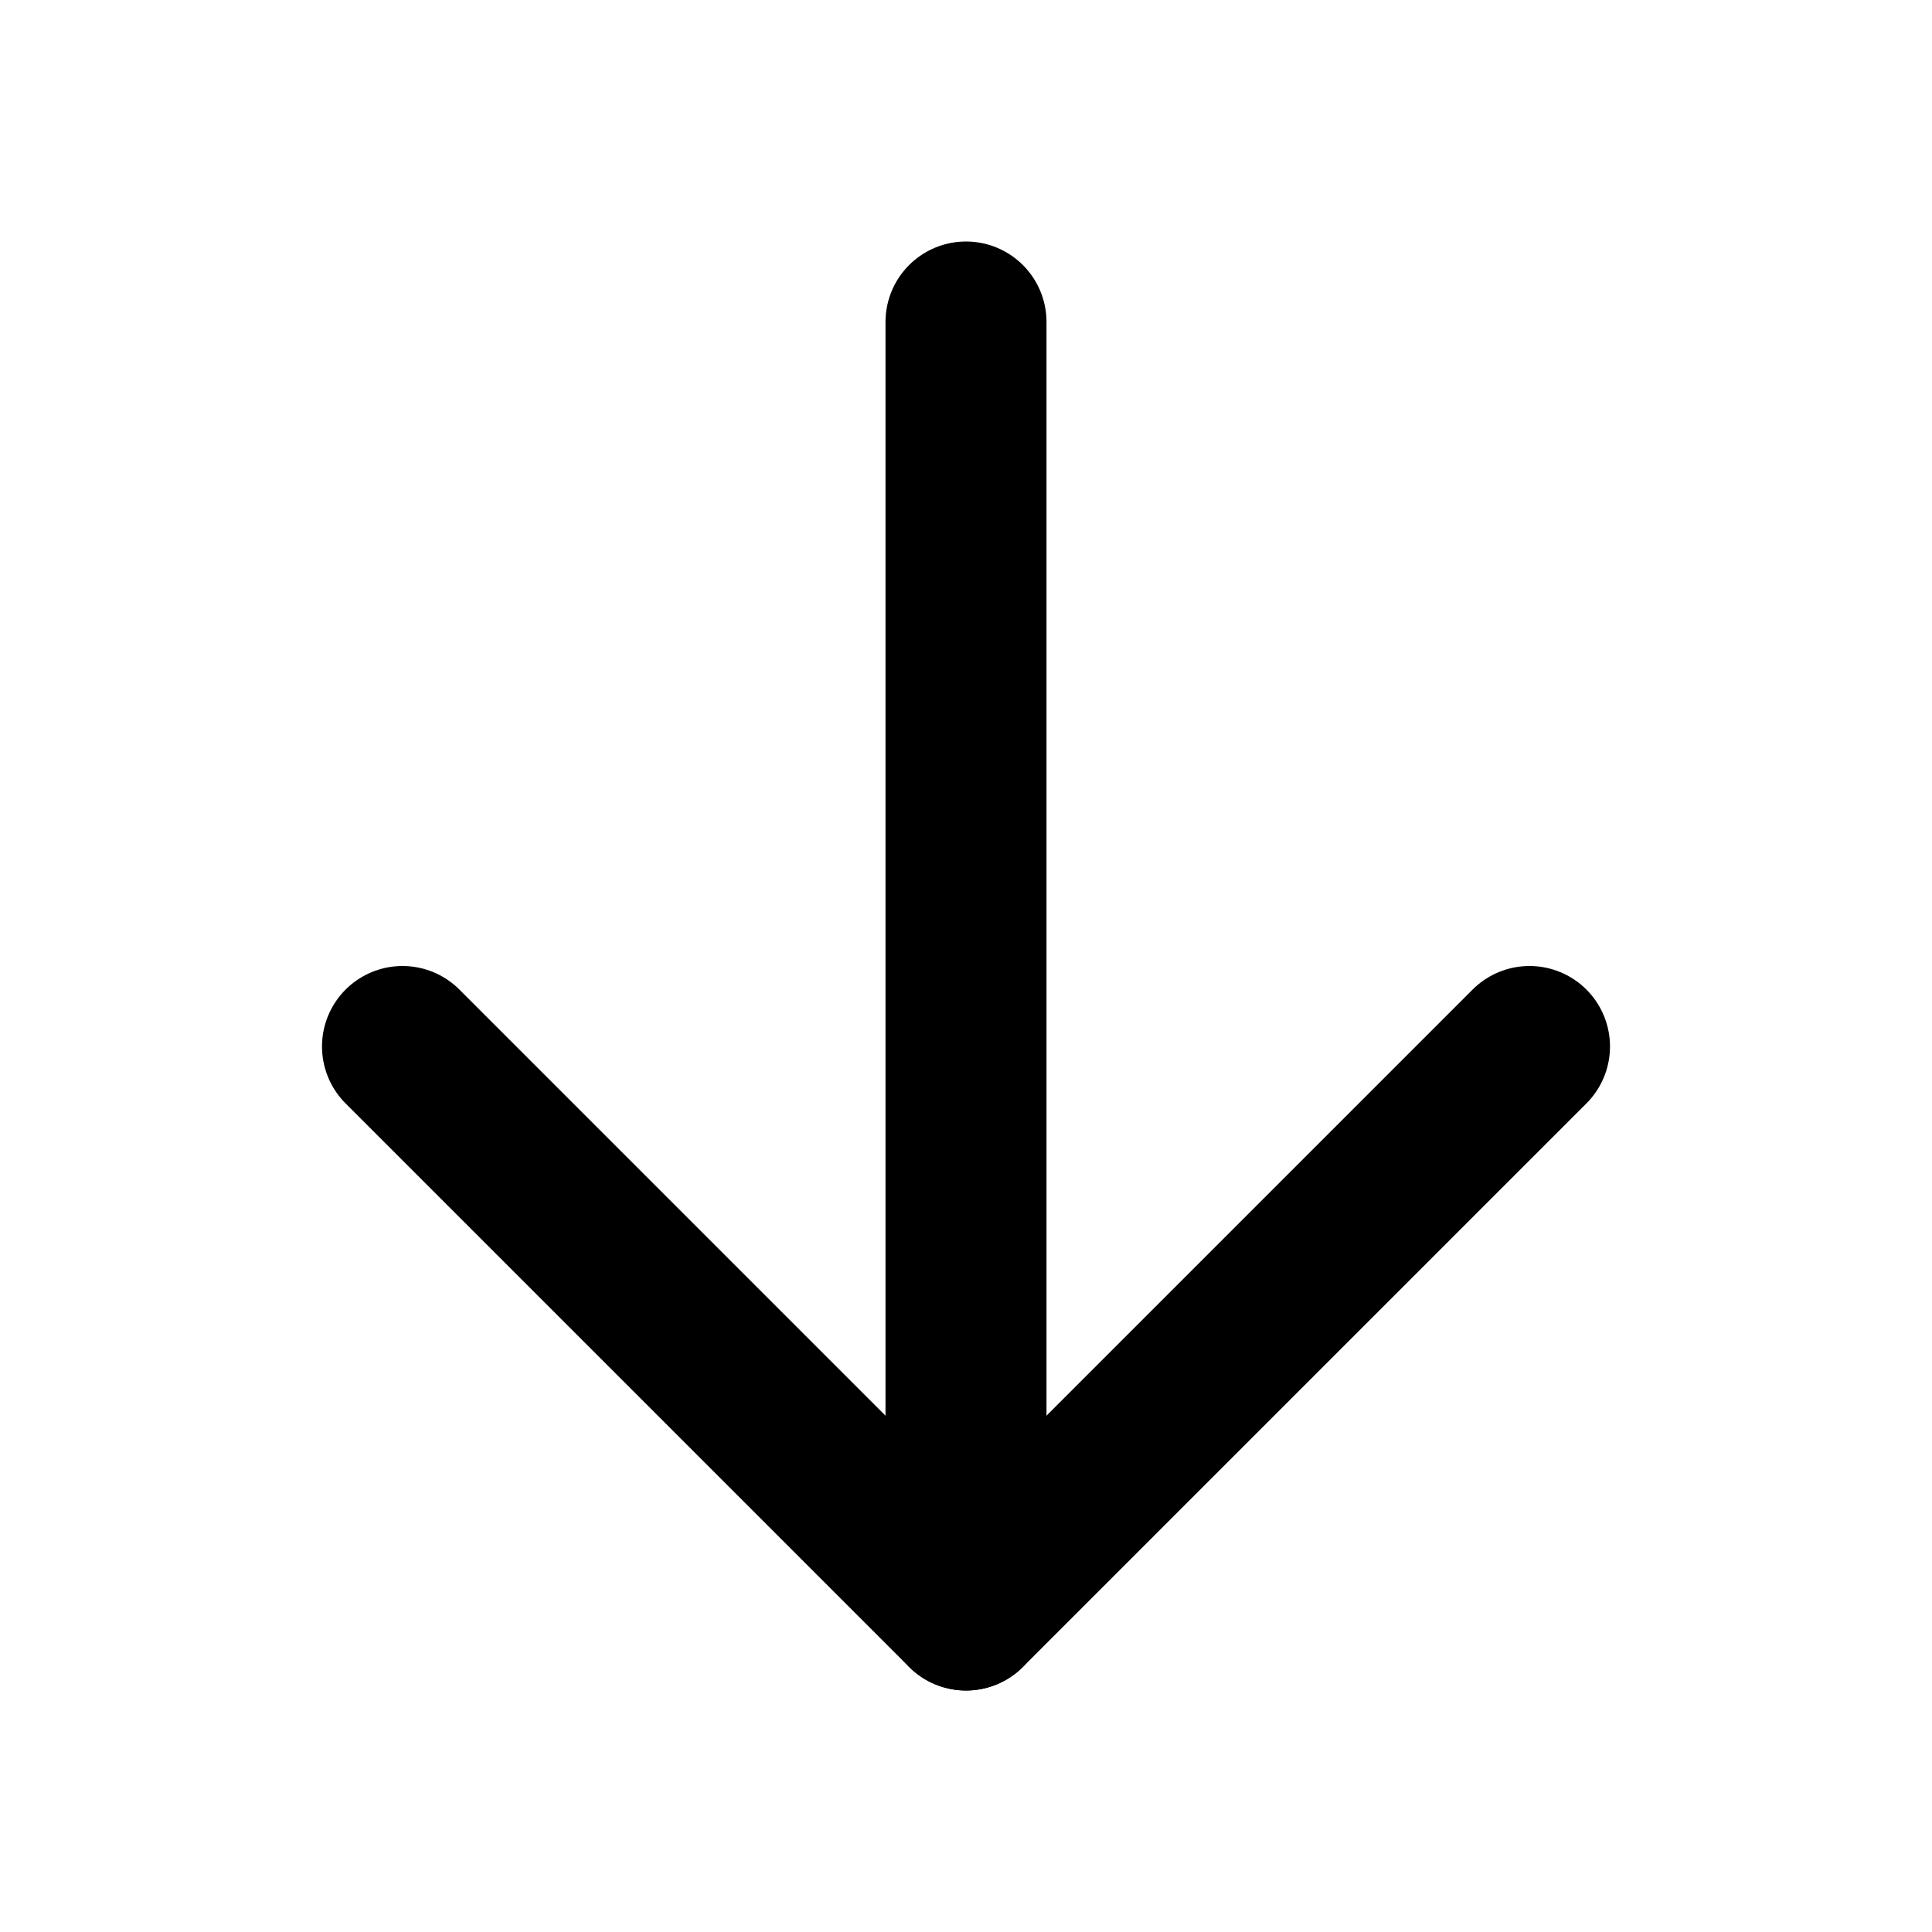
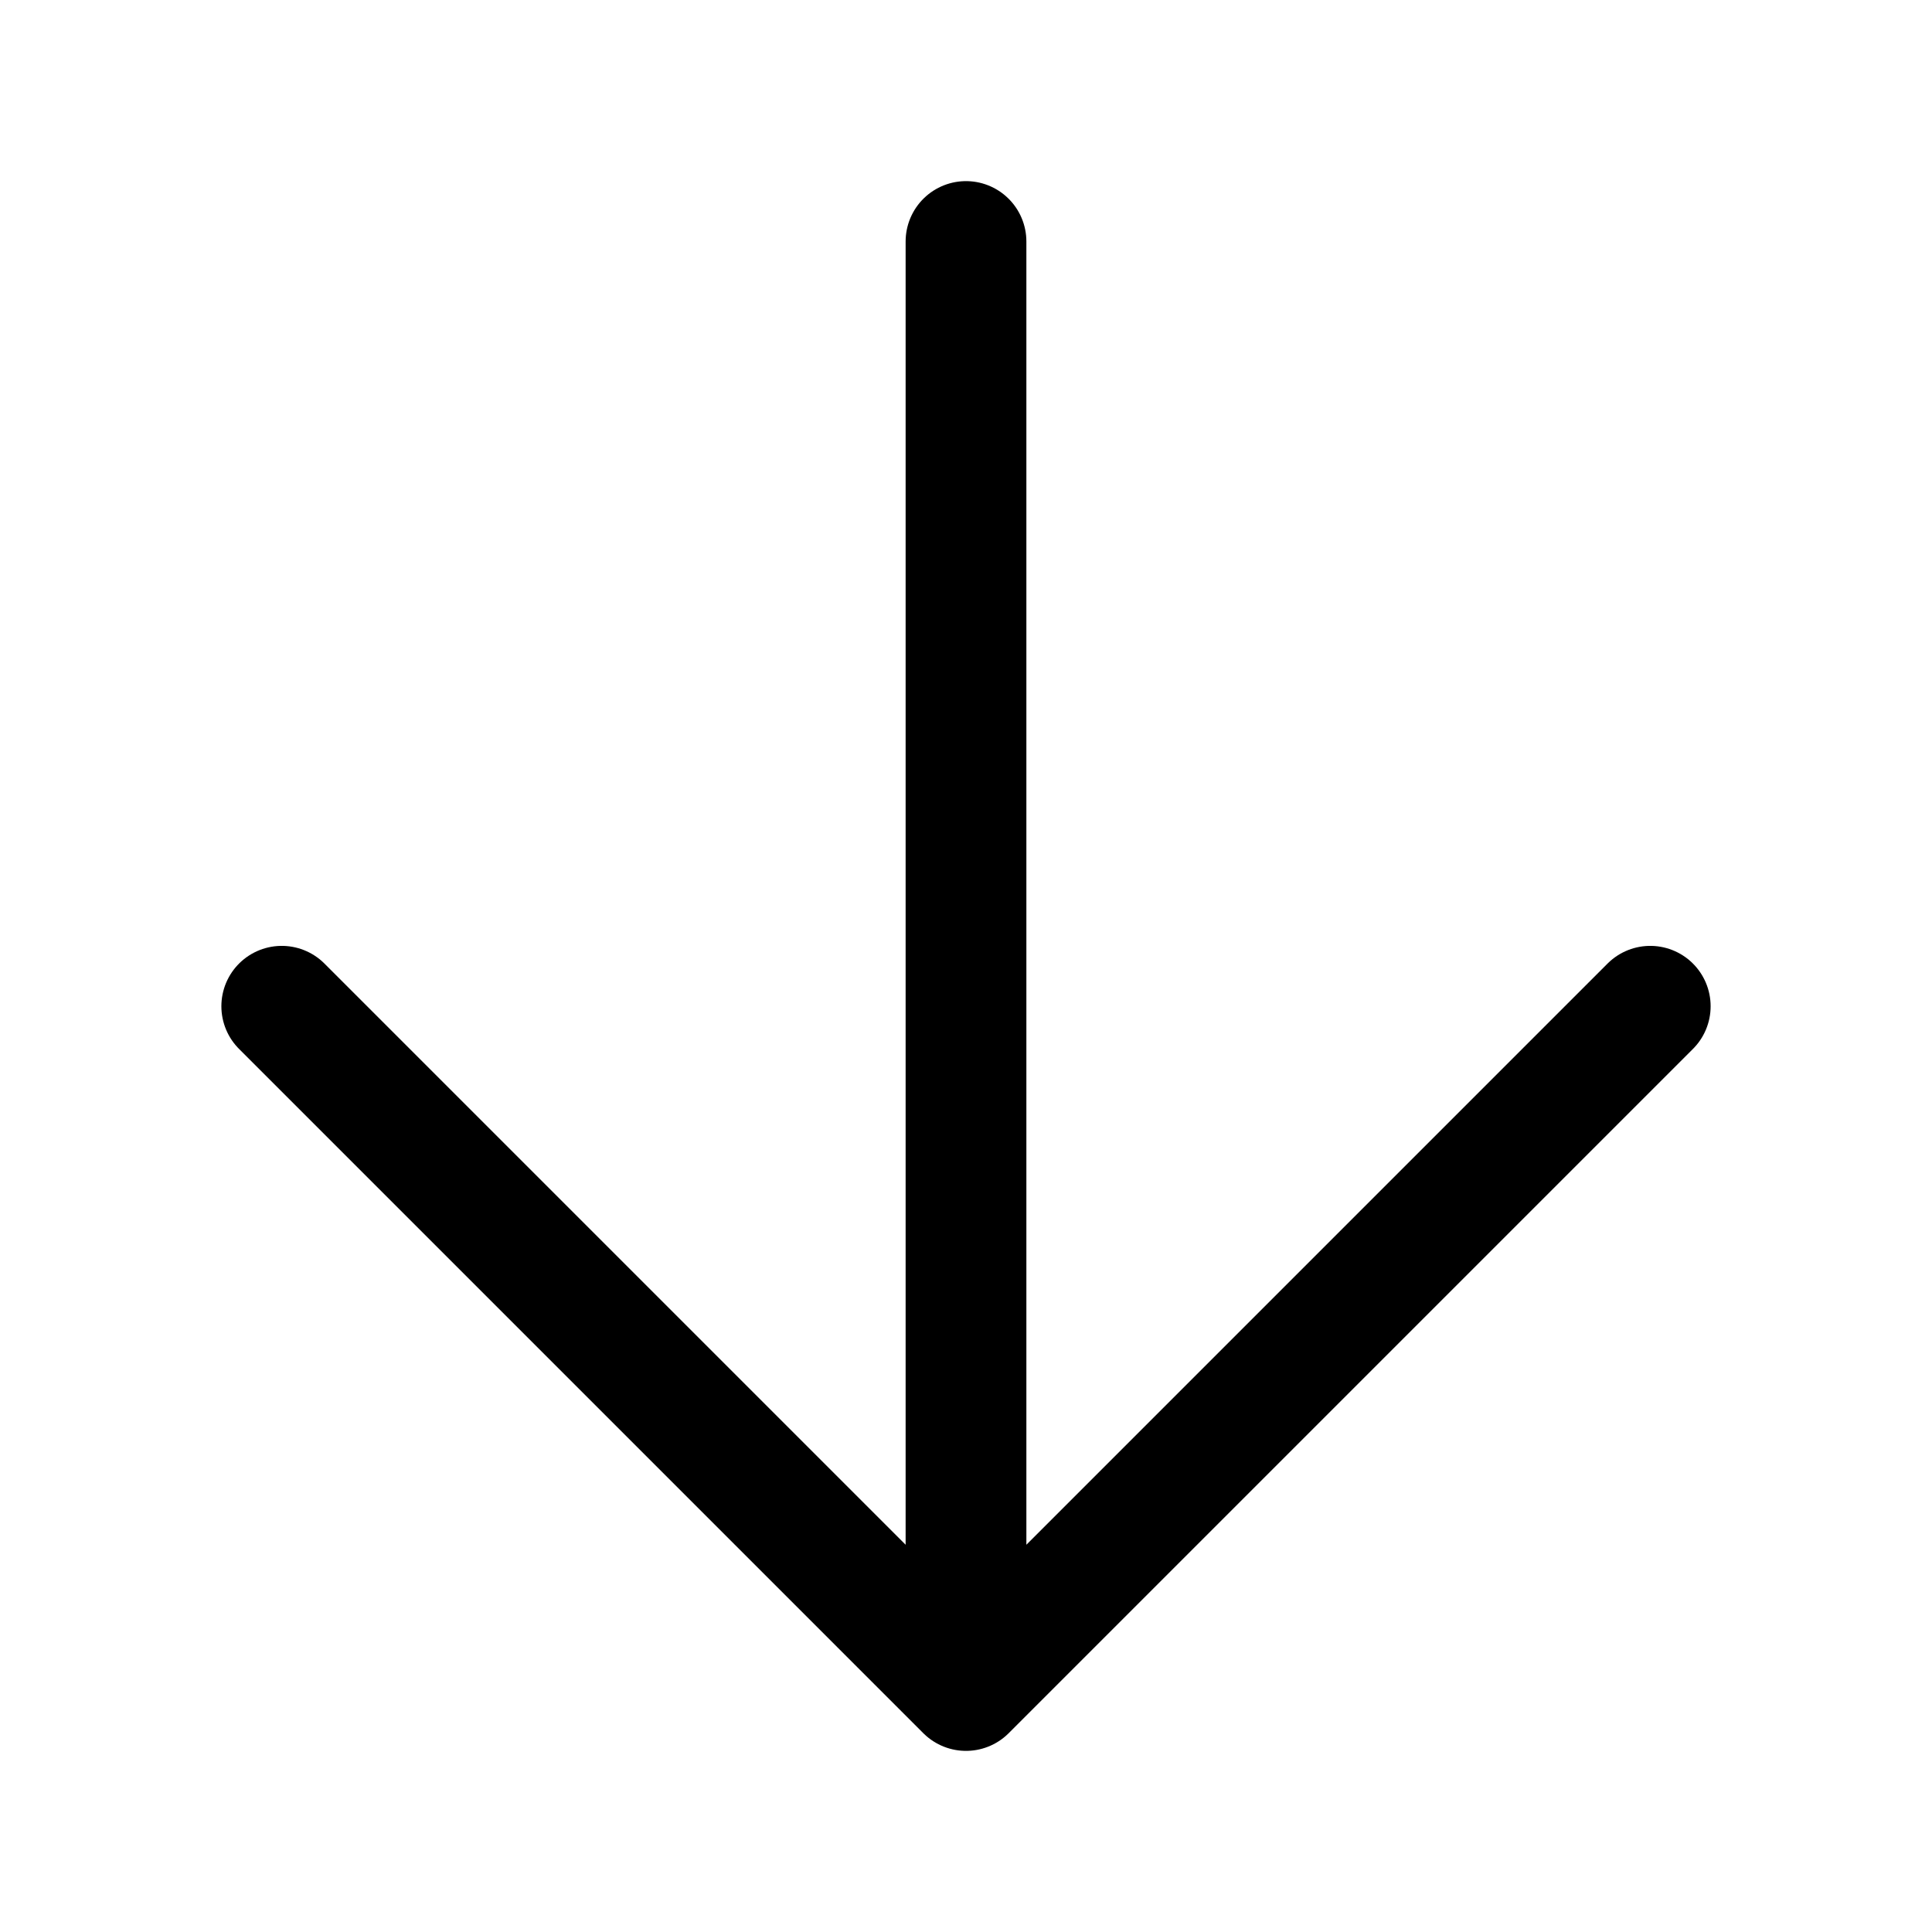
- <svg xmlns="http://www.w3.org/2000/svg" width="36" height="36" viewBox="0 0 24 24" fill="none" stroke="currentColor" stroke-width="2" stroke-linecap="round" stroke-linejoin="round" class="ai ai-ArrowDown">
-   <path d="M12 20V4" />
-   <path d="M5 13l7 7 7-7" />
+ <svg xmlns="http://www.w3.org/2000/svg" width="24px" height="24px" viewBox="0 0 24 24" stroke-width="1.5" fill="none" color="currentColor">
+   <path d="M12 3v18m0 0l8.5-8.5M12 21l-8.5-8.5" stroke="currentColor" stroke-width="1.5" stroke-linecap="round" stroke-linejoin="round" />
</svg>
